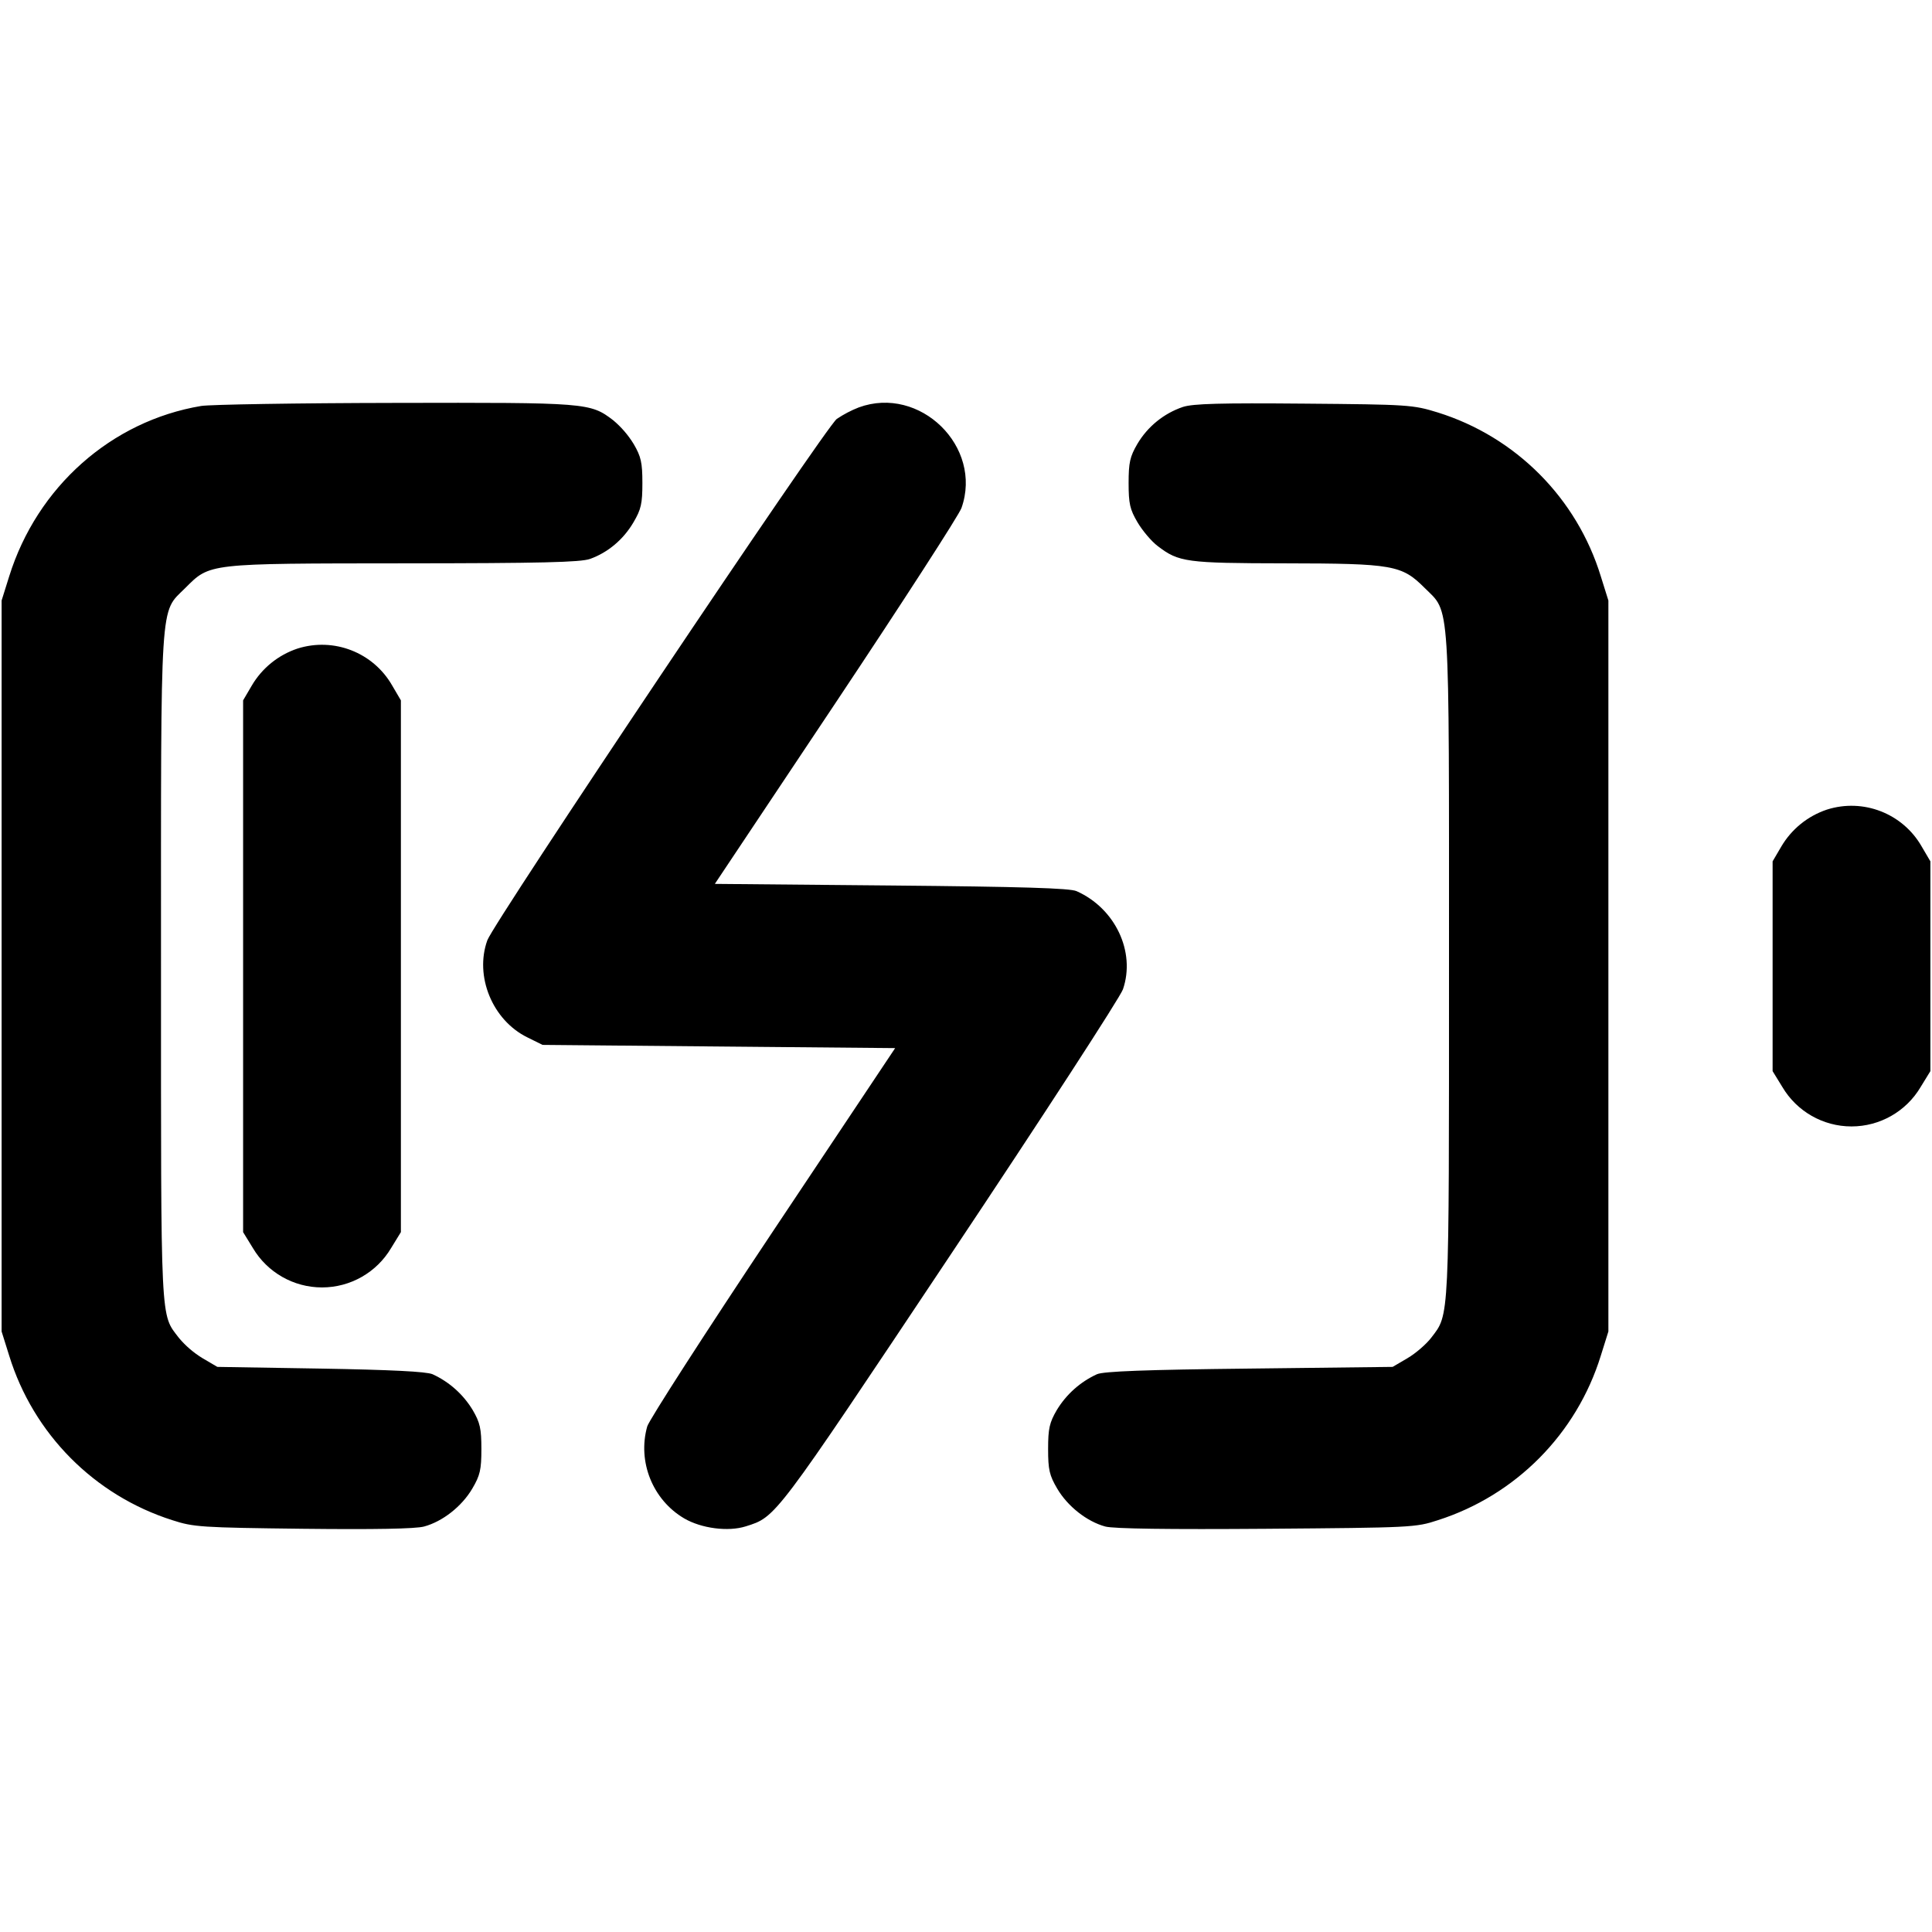
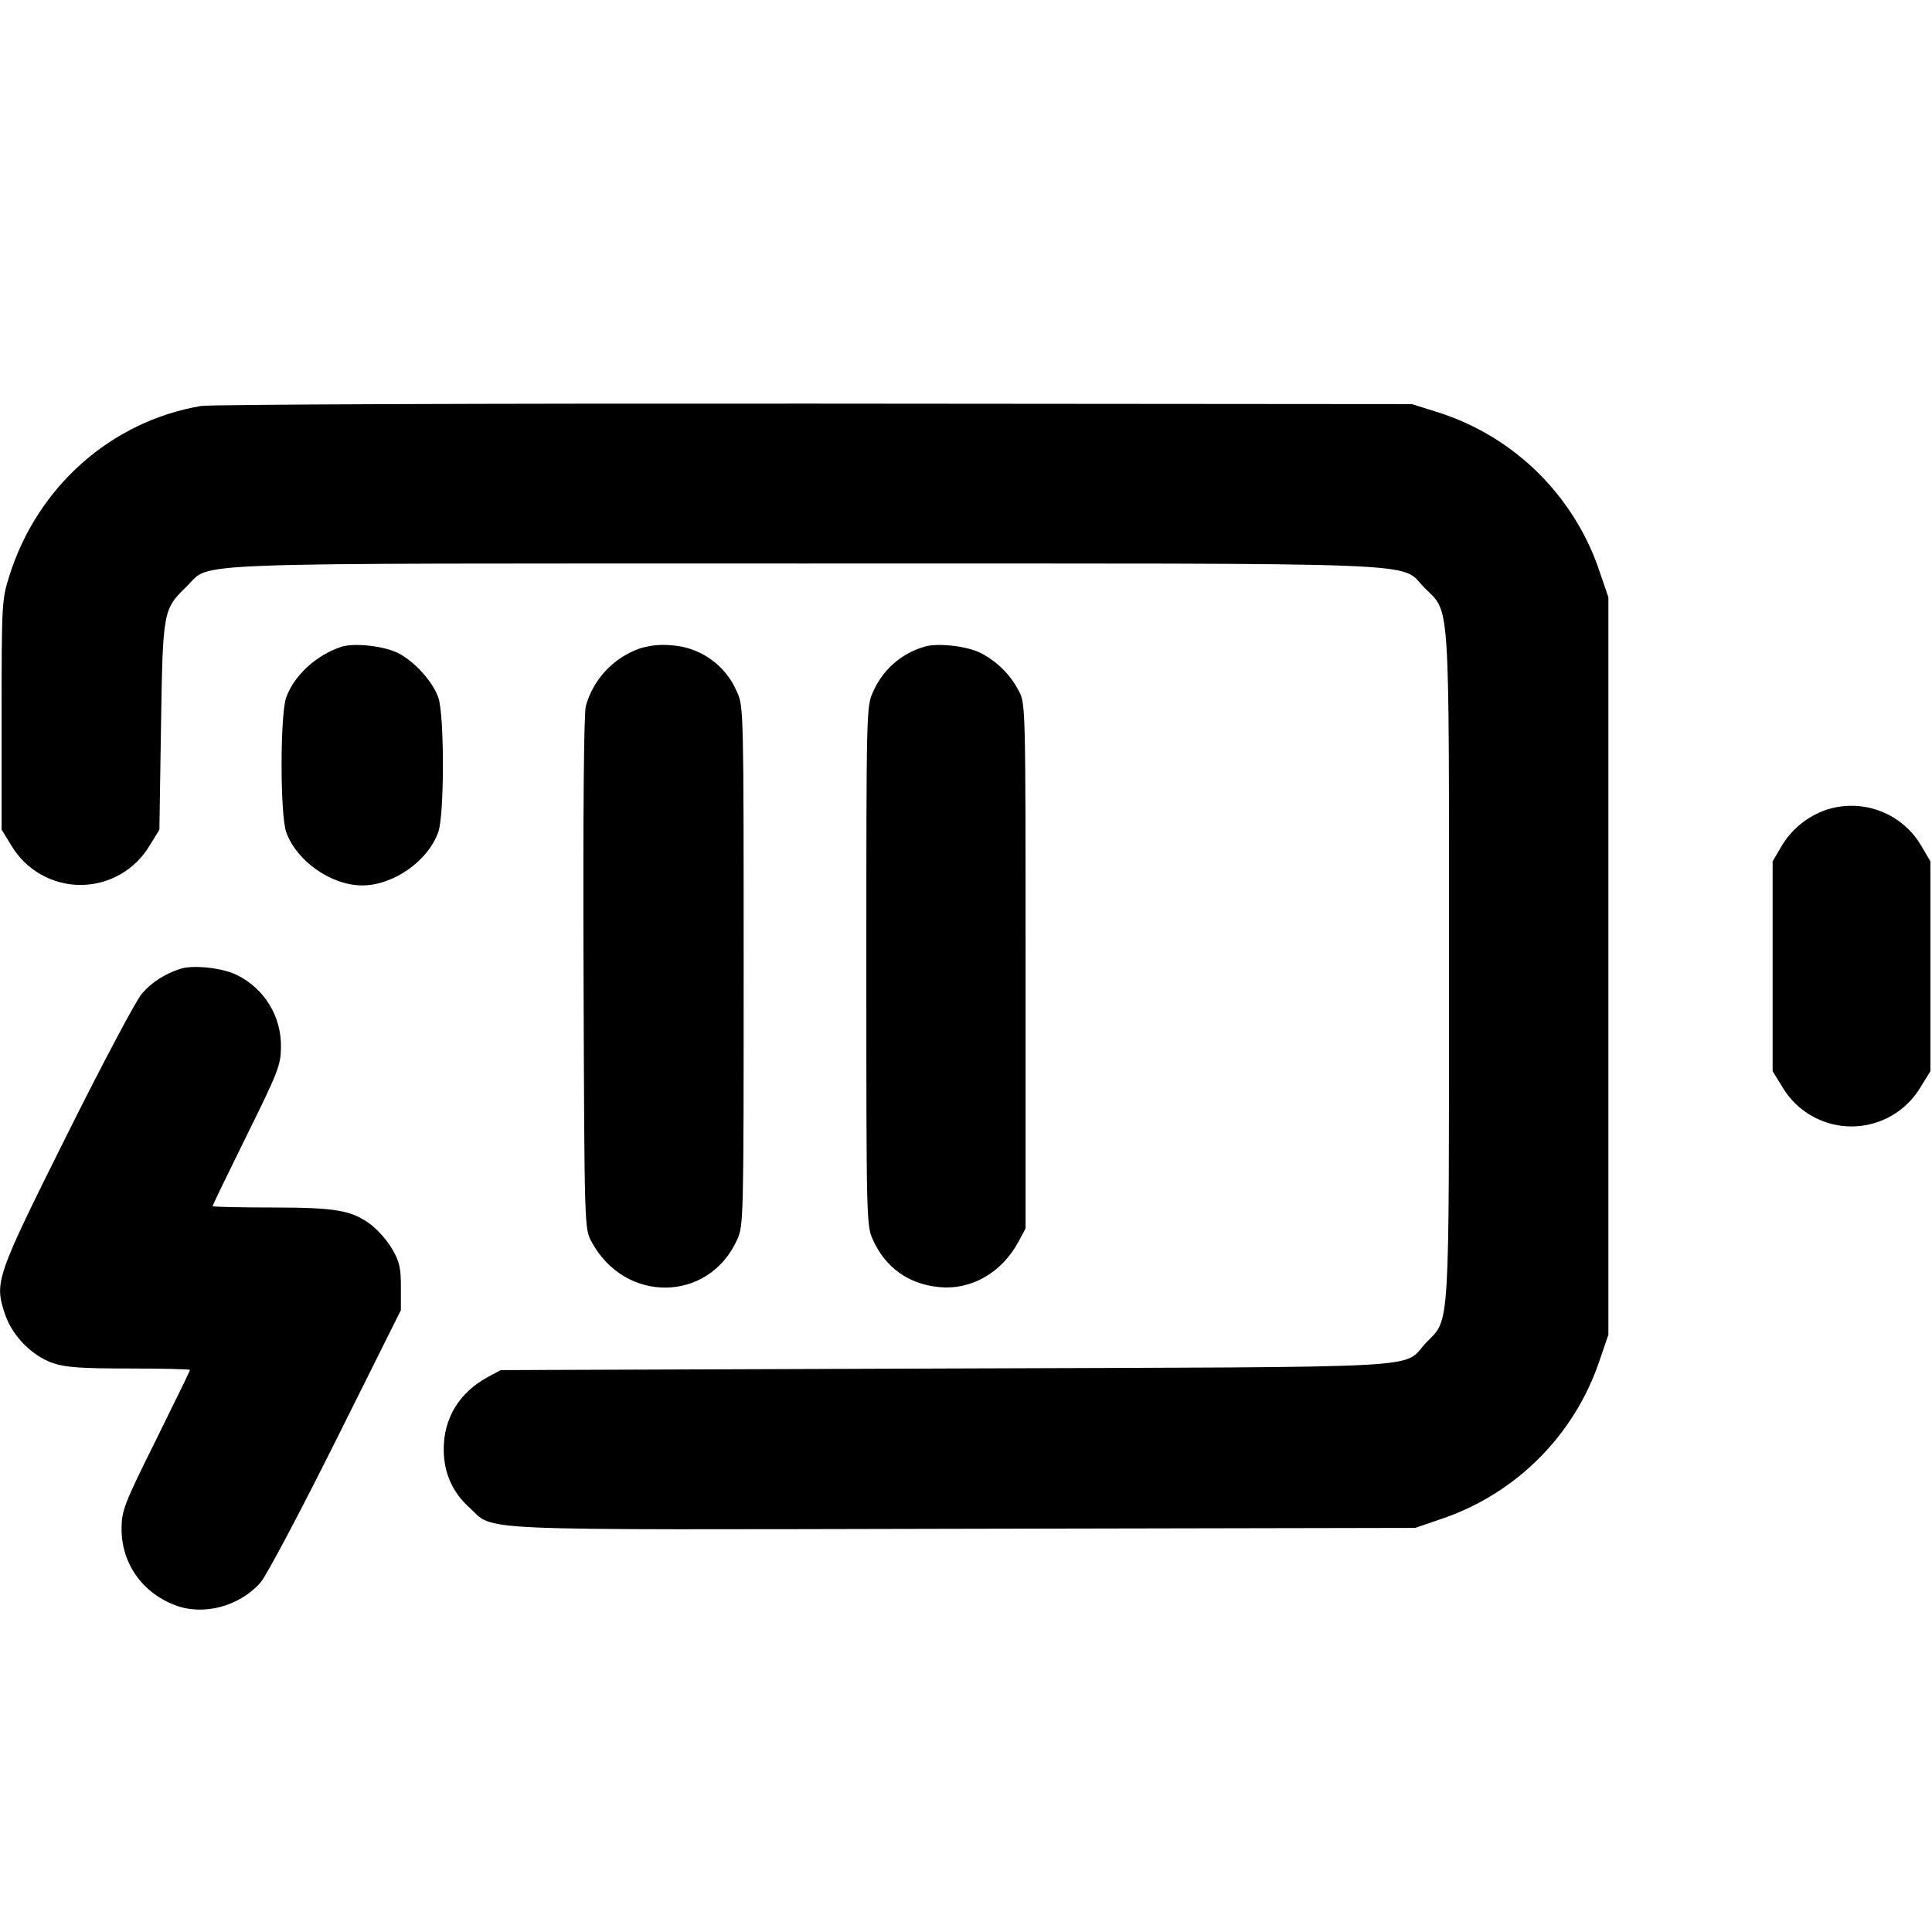
<svg xmlns="http://www.w3.org/2000/svg" width="24" height="24" fill="none">
-   <path d="M2.499 5.043C1.383 5.23.461 6.048.114 7.16l-.094.3v9.08l.094.3a3.106 3.106 0 0 0 2.026 2.044c.264.086.355.092 1.624.107.883.01 1.399.001 1.504-.028.23-.062.469-.25.599-.471.097-.165.113-.235.113-.492 0-.254-.017-.328-.108-.484a1.136 1.136 0 0 0-.499-.445c-.077-.033-.519-.055-1.393-.07L2.7 16.98l-.184-.108a1.199 1.199 0 0 1-.291-.249C1.99 16.315 2 16.515 2 12.022c0-4.66-.017-4.399.3-4.716.312-.311.263-.306 2.717-.308 1.702-.001 2.195-.013 2.313-.055.221-.079.414-.241.539-.454.095-.161.111-.233.111-.489 0-.254-.017-.328-.108-.484a1.209 1.209 0 0 0-.254-.295c-.287-.219-.321-.221-2.714-.216-1.212.002-2.295.02-2.405.038m8.169.018a1.412 1.412 0 0 0-.273.143c-.136.096-4.257 6.246-4.341 6.476-.161.446.063.993.496 1.206l.19.094 2.19.02 2.19.02-1.521 2.28c-.836 1.254-1.538 2.343-1.559 2.42-.123.438.068.912.459 1.142.214.125.546.168.765.099.379-.12.346-.077 2.541-3.369 1.147-1.719 2.112-3.206 2.145-3.303.159-.466-.097-1.006-.577-1.219-.084-.037-.674-.055-2.303-.07l-2.19-.02 1.504-2.255c.827-1.241 1.529-2.327 1.56-2.415.268-.76-.516-1.527-1.276-1.249m4.027-.006a1.05 1.05 0 0 0-.567.461c-.091.156-.108.23-.108.484 0 .256.016.328.111.489.061.103.173.236.25.294.263.201.353.213 1.582.215 1.343.002 1.45.021 1.734.305.32.32.303.056.303 4.698 0 4.457.007 4.318-.221 4.617-.061.08-.194.195-.295.254l-.184.108-1.78.021c-1.288.014-1.811.034-1.893.07a1.137 1.137 0 0 0-.499.445c-.091.156-.108.23-.108.484 0 .257.016.327.113.492.129.22.369.409.597.471.104.028.785.037 2.004.028 1.802-.014 1.853-.016 2.126-.106a3.111 3.111 0 0 0 2.026-2.045l.094-.3V7.46l-.094-.3a3.077 3.077 0 0 0-2.025-2.036c-.31-.096-.366-.099-1.661-.11-1.034-.009-1.378 0-1.505.041m-11 3.002a1.04 1.04 0 0 0-.567.459L3.02 8.7v6.606l.121.197a.998.998 0 0 0 1.718 0l.121-.197V8.7l-.108-.184a1.005 1.005 0 0 0-1.177-.459m19 2a1.04 1.04 0 0 0-.567.459l-.108.184v2.606l.121.197a.998.998 0 0 0 1.718 0l.121-.197V10.7l-.108-.184a1.005 1.005 0 0 0-1.177-.459" fill-rule="evenodd" fill="#000" />
+   <path d="M2.499 5.043C1.38 5.232.461 6.048.114 7.16.023 7.451.02 7.503.02 8.883v1.423l.121.197a.998.998 0 0 0 1.718 0l.121-.196L2 9.023c.023-1.442.025-1.452.321-1.74C2.635 6.979 2.062 7 10 7c7.991 0 7.369-.024 7.697.303.32.32.303.056.303 4.697 0 4.592.013 4.373-.278 4.673-.327.337.265.305-5.962.327l-5.54.02-.16.086c-.354.192-.548.509-.548.897 0 .289.107.533.315.721.334.3-.14.28 6.133.267l5.62-.011.307-.105a3.129 3.129 0 0 0 1.988-1.988l.105-.307V7.42l-.105-.307a3.11 3.11 0 0 0-2.014-1.992l-.321-.101-7.42-.006c-4.081-.003-7.511.01-7.621.029M4.24 8.035c-.311.102-.589.358-.685.63-.076.216-.076 1.454 0 1.67.127.361.559.664.945.664.386 0 .818-.303.945-.664.076-.216.076-1.454 0-1.67-.07-.199-.295-.448-.499-.552-.175-.089-.547-.13-.706-.078m3.709.02a1.064 1.064 0 0 0-.671.712c-.025.095-.036 1.302-.029 3.321.011 3.17.011 3.172.098 3.335.414.773 1.456.76 1.81-.023.08-.176.081-.246.081-3.4s-.001-3.224-.081-3.4a.949.949 0 0 0-.834-.585.98.98 0 0 0-.374.04m3.531-.02a.995.995 0 0 0-.637.565c-.08.176-.081.246-.081 3.4s.001 3.224.081 3.4c.157.346.44.55.817.588.402.042.784-.176.993-.565l.087-.163V12c0-3.259 0-3.26-.086-3.421a1.1 1.1 0 0 0-.471-.467c-.172-.088-.545-.129-.703-.077m11.215 2.022a1.04 1.04 0 0 0-.567.459l-.108.184v2.606l.121.197a.998.998 0 0 0 1.718 0l.121-.197V10.7l-.108-.184a1.005 1.005 0 0 0-1.177-.459M2.24 12.035c-.197.065-.35.163-.477.308-.071.08-.49.87-.931 1.754-.884 1.772-.903 1.828-.771 2.225.089.27.336.522.599.612.154.052.351.066.947.066.414 0 .753.008.753.018 0 .01-.191.403-.424.873-.392.789-.424.872-.426 1.092-.004.431.251.799.664.957.354.135.8.016 1.063-.282.071-.081.492-.875.936-1.765l.807-1.618v-.288c0-.24-.018-.317-.108-.471a1.209 1.209 0 0 0-.254-.295C4.373 15.034 4.181 15 3.374 15c-.404 0-.734-.008-.734-.017 0-.009.191-.403.424-.876.391-.79.424-.877.426-1.093a.977.977 0 0 0-.547-.902c-.172-.088-.544-.129-.703-.077" fill-rule="evenodd" fill="#000" />
</svg>
